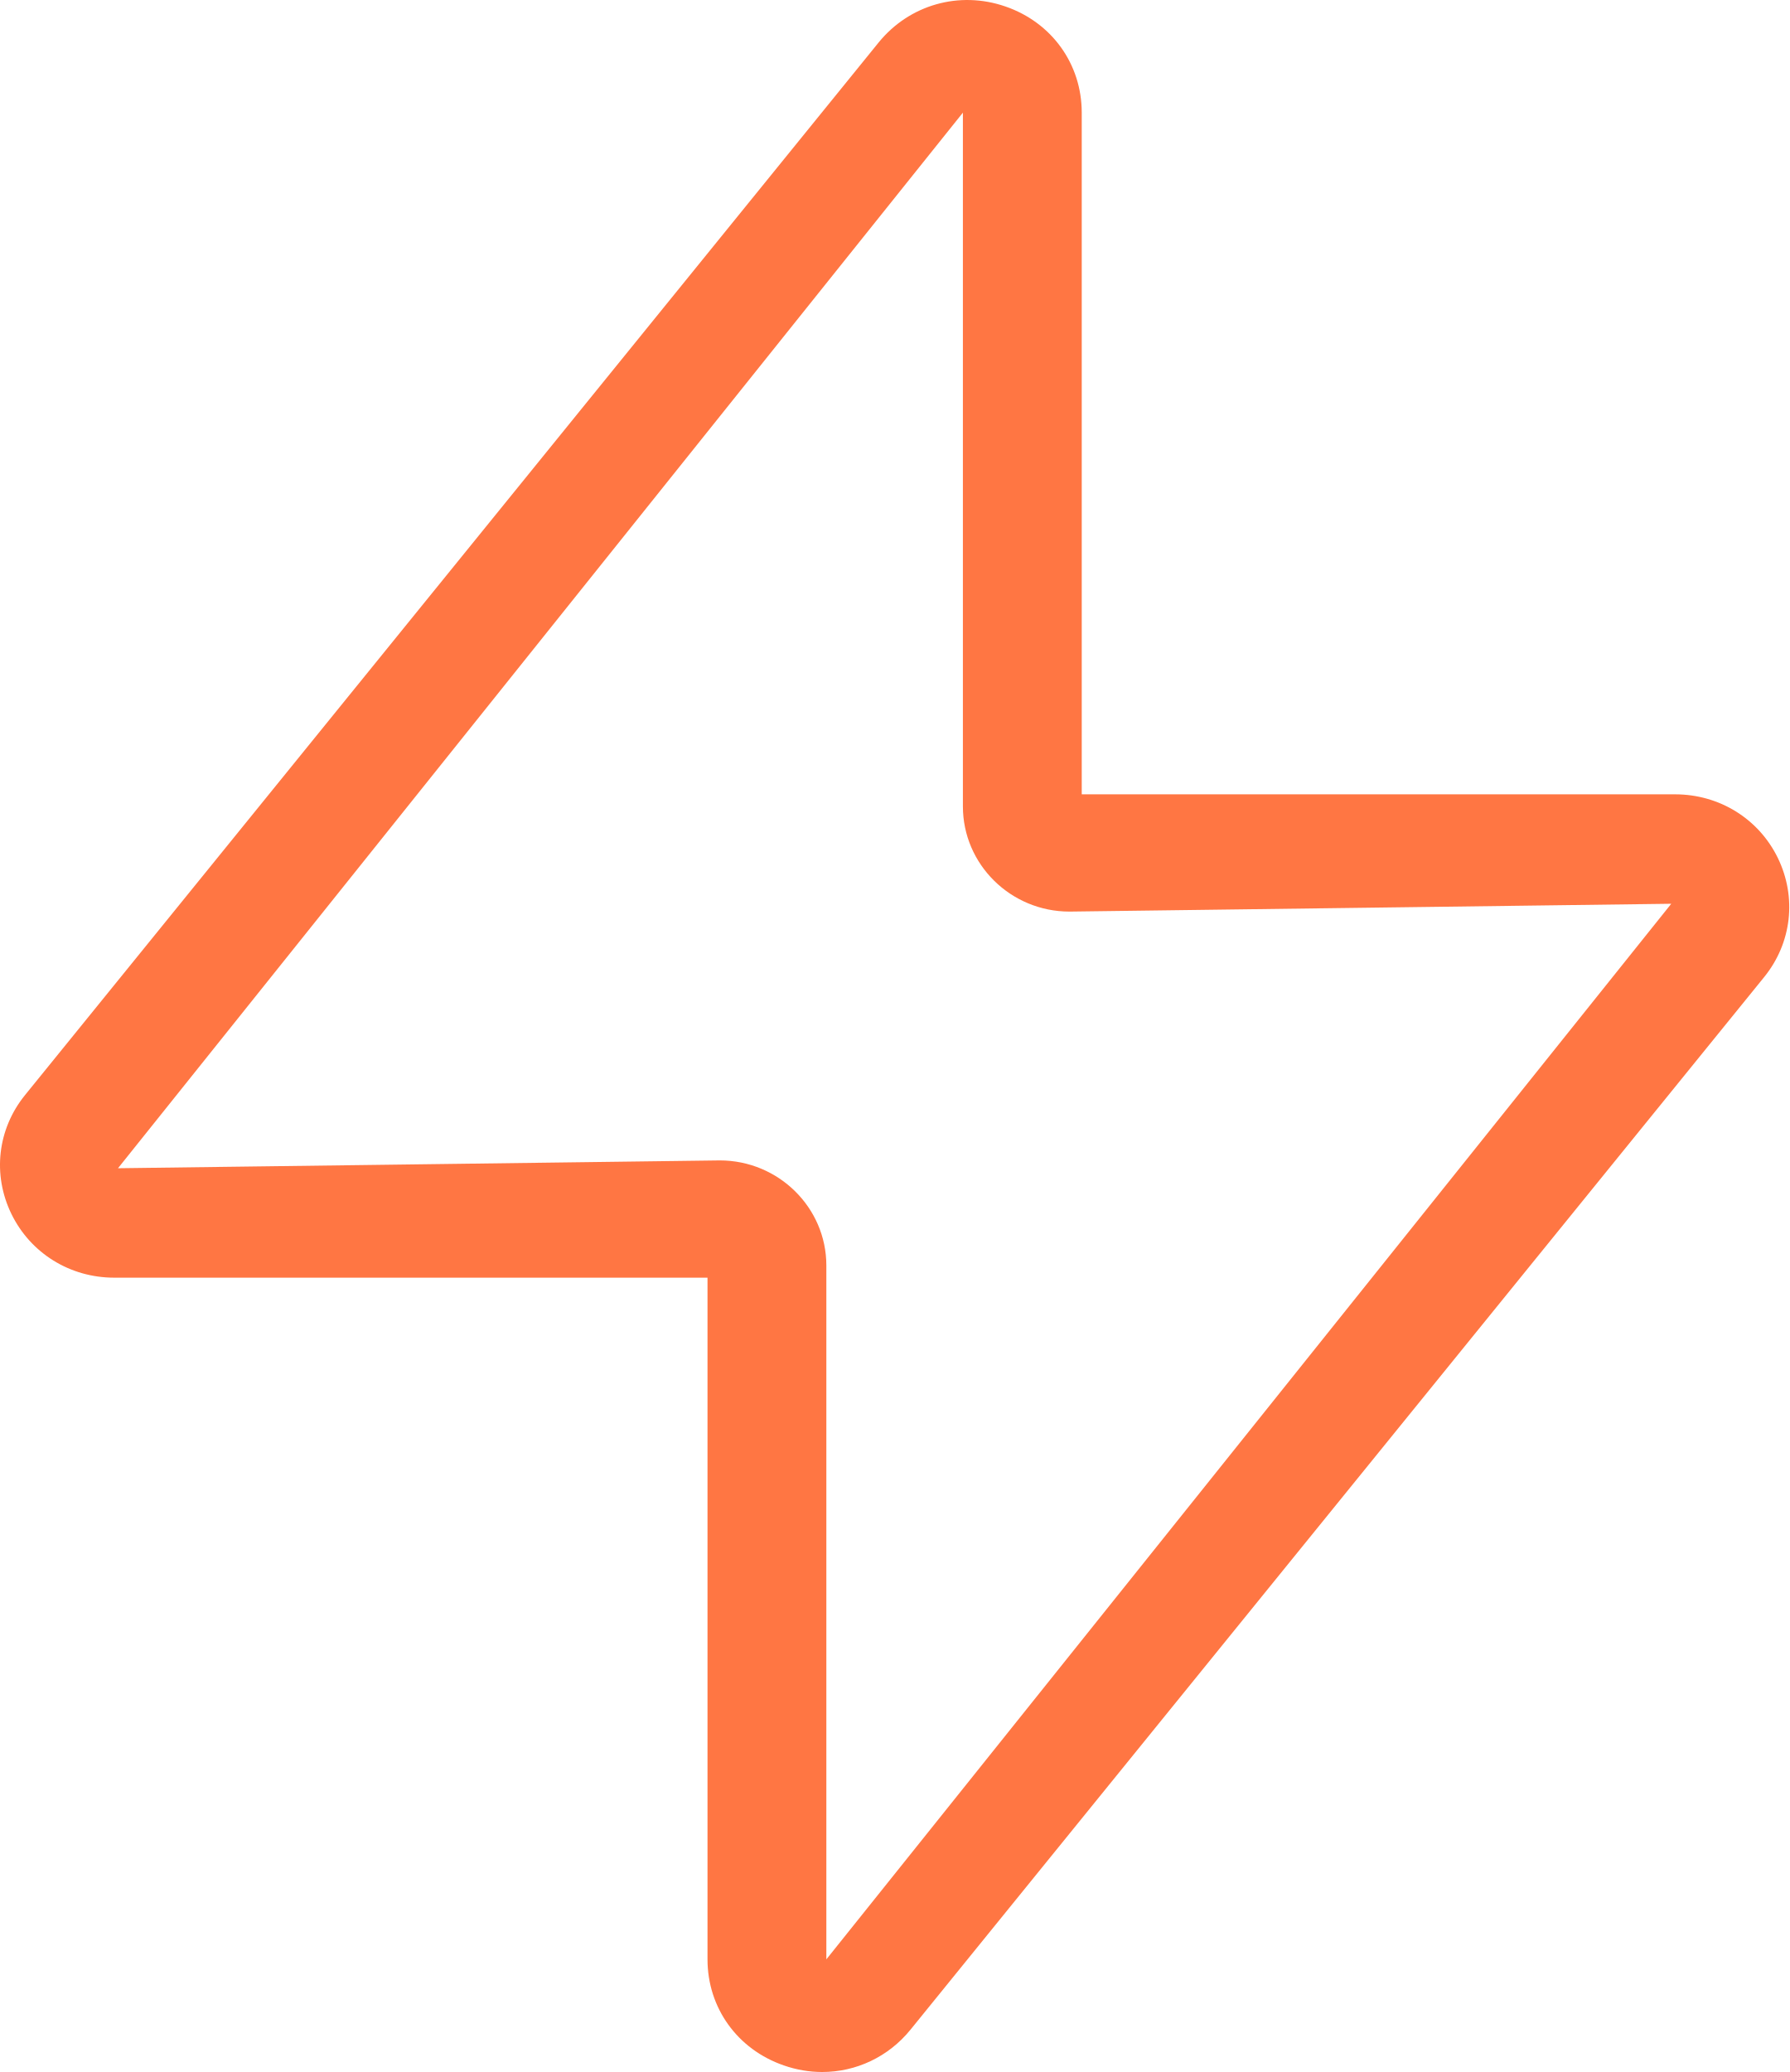
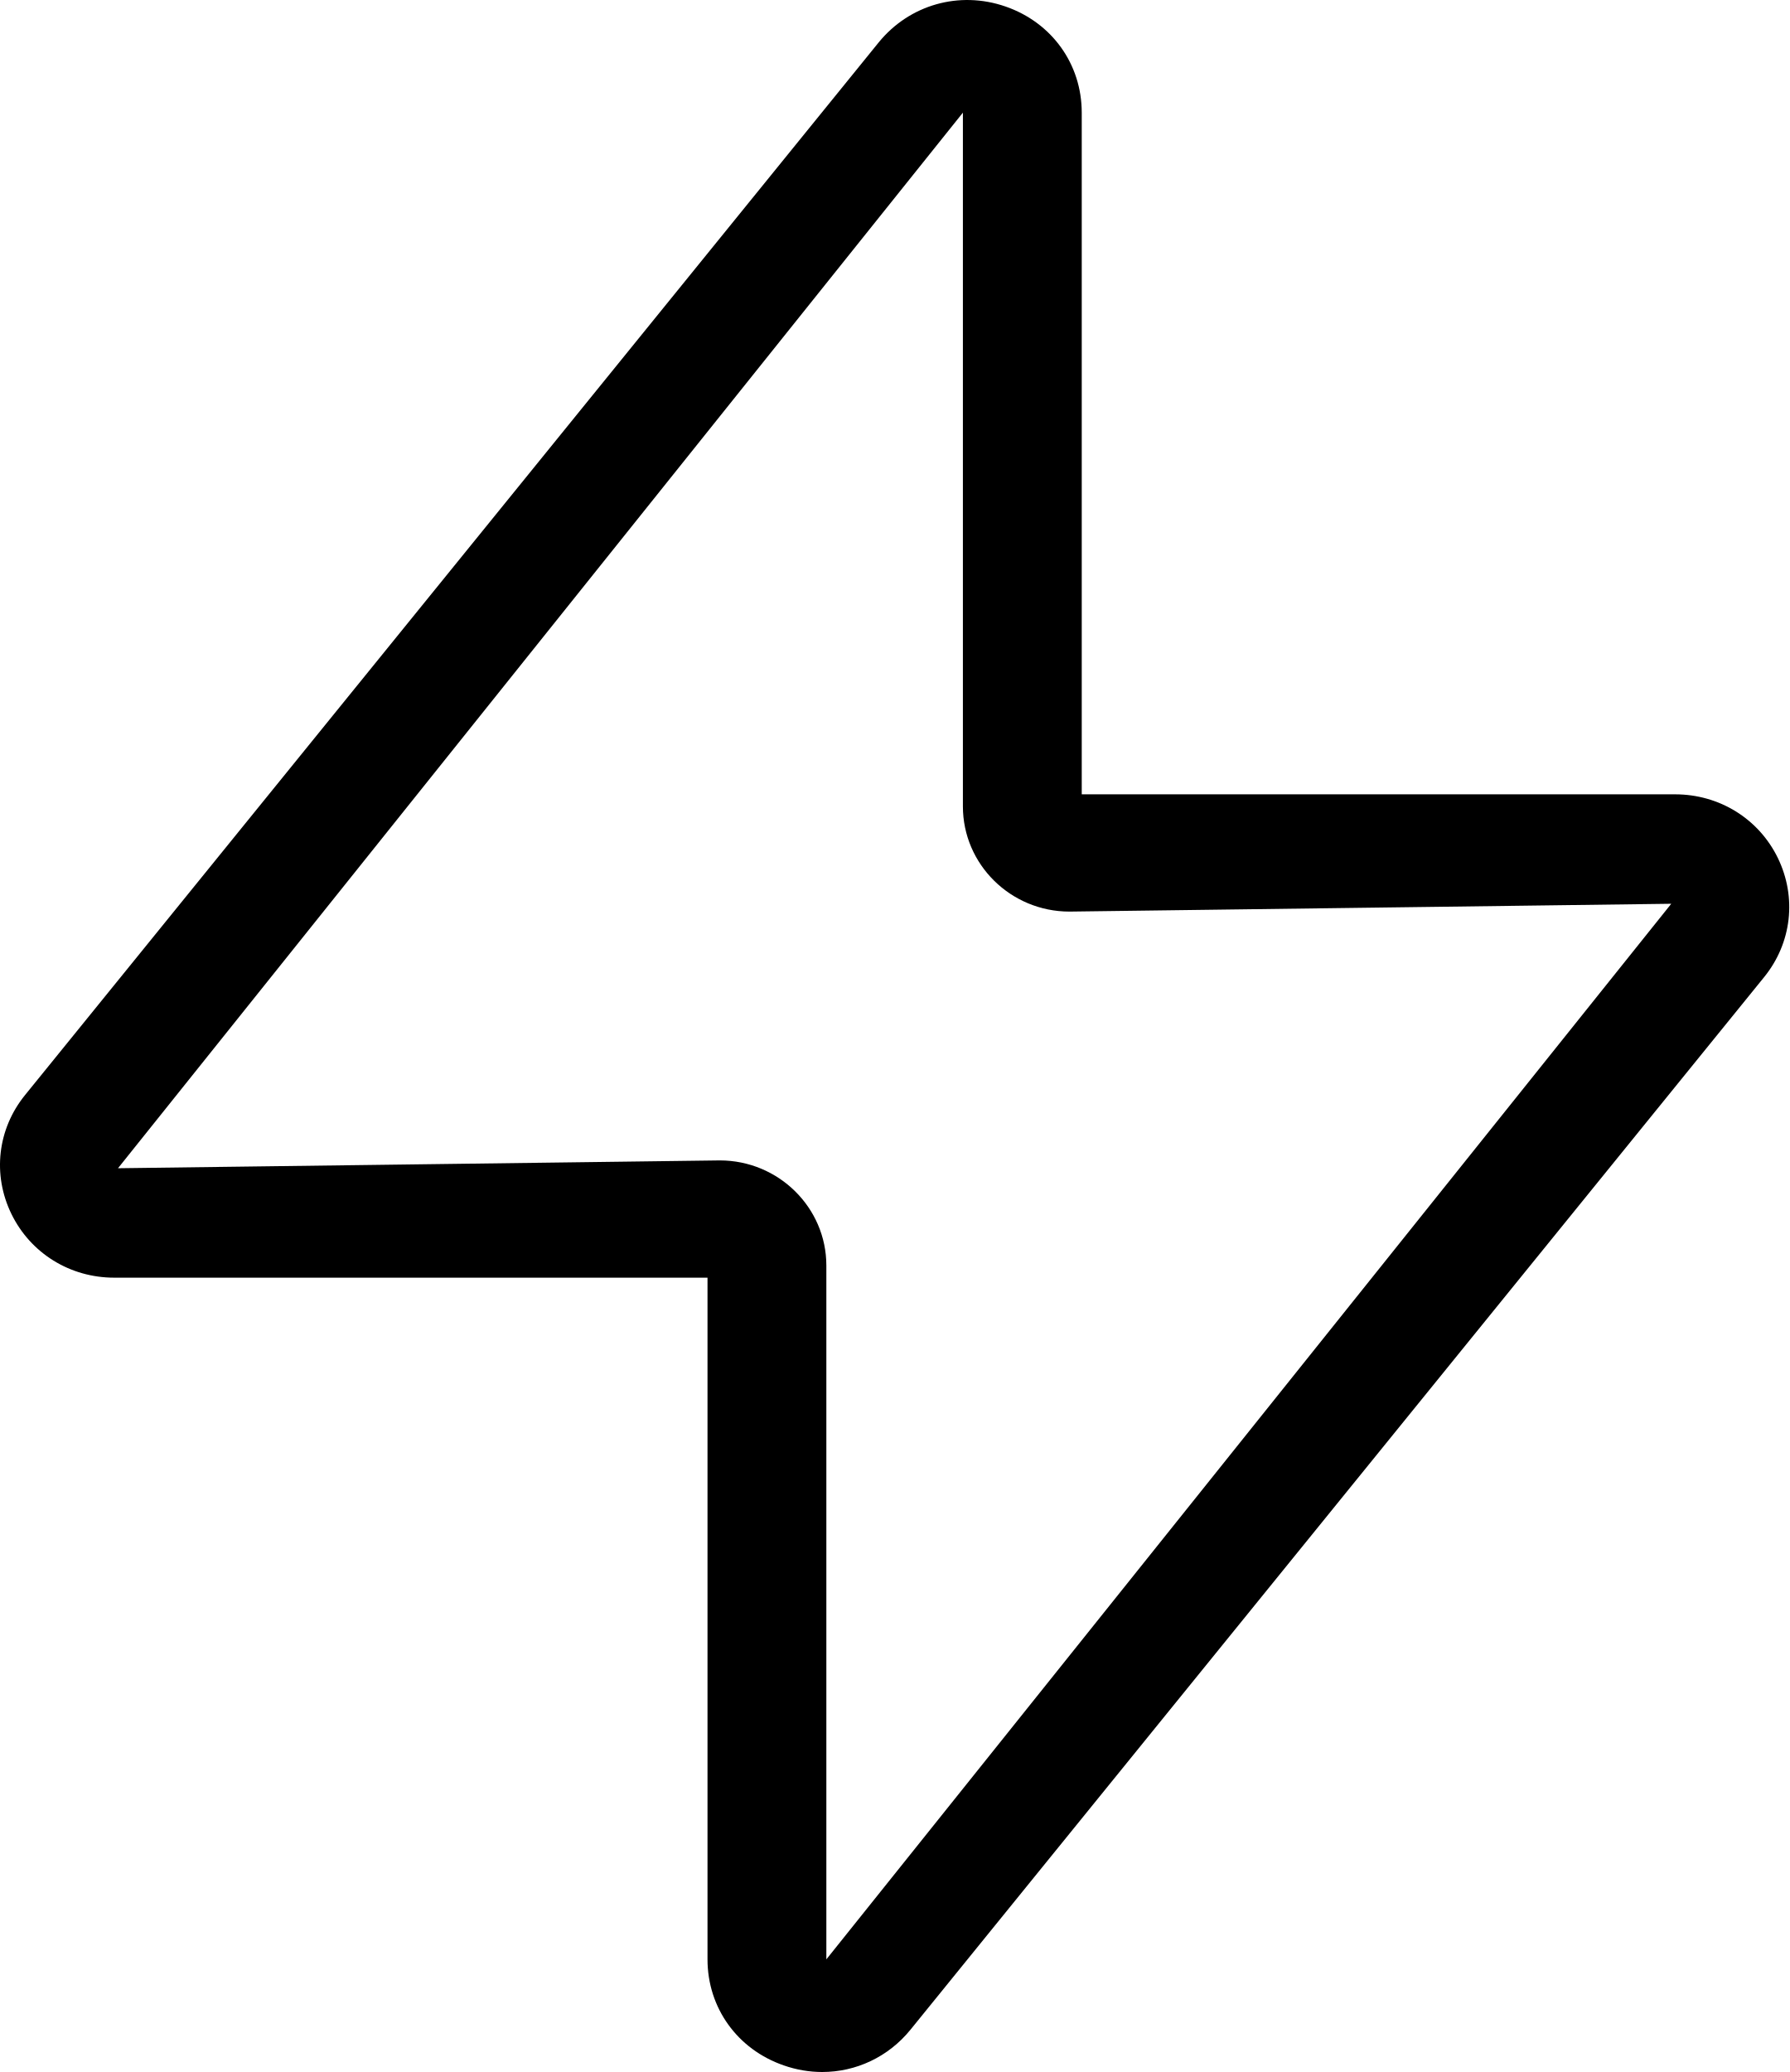
<svg xmlns="http://www.w3.org/2000/svg" width="19" height="22" viewBox="0 0 19 22" fill="none">
-   <path fill-rule="evenodd" clip-rule="evenodd" d="M8.775 20.804V13.437C8.775 12.822 8.267 12.321 7.643 12.321L1.253 12.404L10.225 1.196V8.562C10.225 9.178 10.733 9.679 11.357 9.679L17.747 9.596L8.775 20.804ZM18.879 9.11C18.676 8.693 18.257 8.434 17.788 8.434H11.487V1.196C11.487 0.681 11.17 0.239 10.677 0.069C10.186 -0.101 9.657 0.05 9.331 0.45L0.266 11.627C-0.027 11.988 -0.082 12.472 0.121 12.889C0.324 13.306 0.743 13.566 1.212 13.566H7.513V20.804C7.513 21.318 7.83 21.76 8.323 21.93C8.457 21.977 8.595 22 8.731 22C9.089 22 9.433 21.841 9.669 21.55L18.734 10.374C19.027 10.012 19.082 9.528 18.879 9.11Z" fill="#FF7643" />
+   <path fill-rule="evenodd" clip-rule="evenodd" d="M8.775 20.804V13.437C8.775 12.822 8.267 12.321 7.643 12.321L1.253 12.404L10.225 1.196V8.562C10.225 9.178 10.733 9.679 11.357 9.679L17.747 9.596L8.775 20.804ZM18.879 9.11C18.676 8.693 18.257 8.434 17.788 8.434H11.487V1.196C11.487 0.681 11.17 0.239 10.677 0.069C10.186 -0.101 9.657 0.05 9.331 0.45L0.266 11.627C-0.027 11.988 -0.082 12.472 0.121 12.889C0.324 13.306 0.743 13.566 1.212 13.566H7.513V20.804C7.513 21.318 7.83 21.76 8.323 21.93C8.457 21.977 8.595 22 8.731 22C9.089 22 9.433 21.841 9.669 21.55L18.734 10.374C19.027 10.012 19.082 9.528 18.879 9.11Z" fill="#000000" />
</svg>
